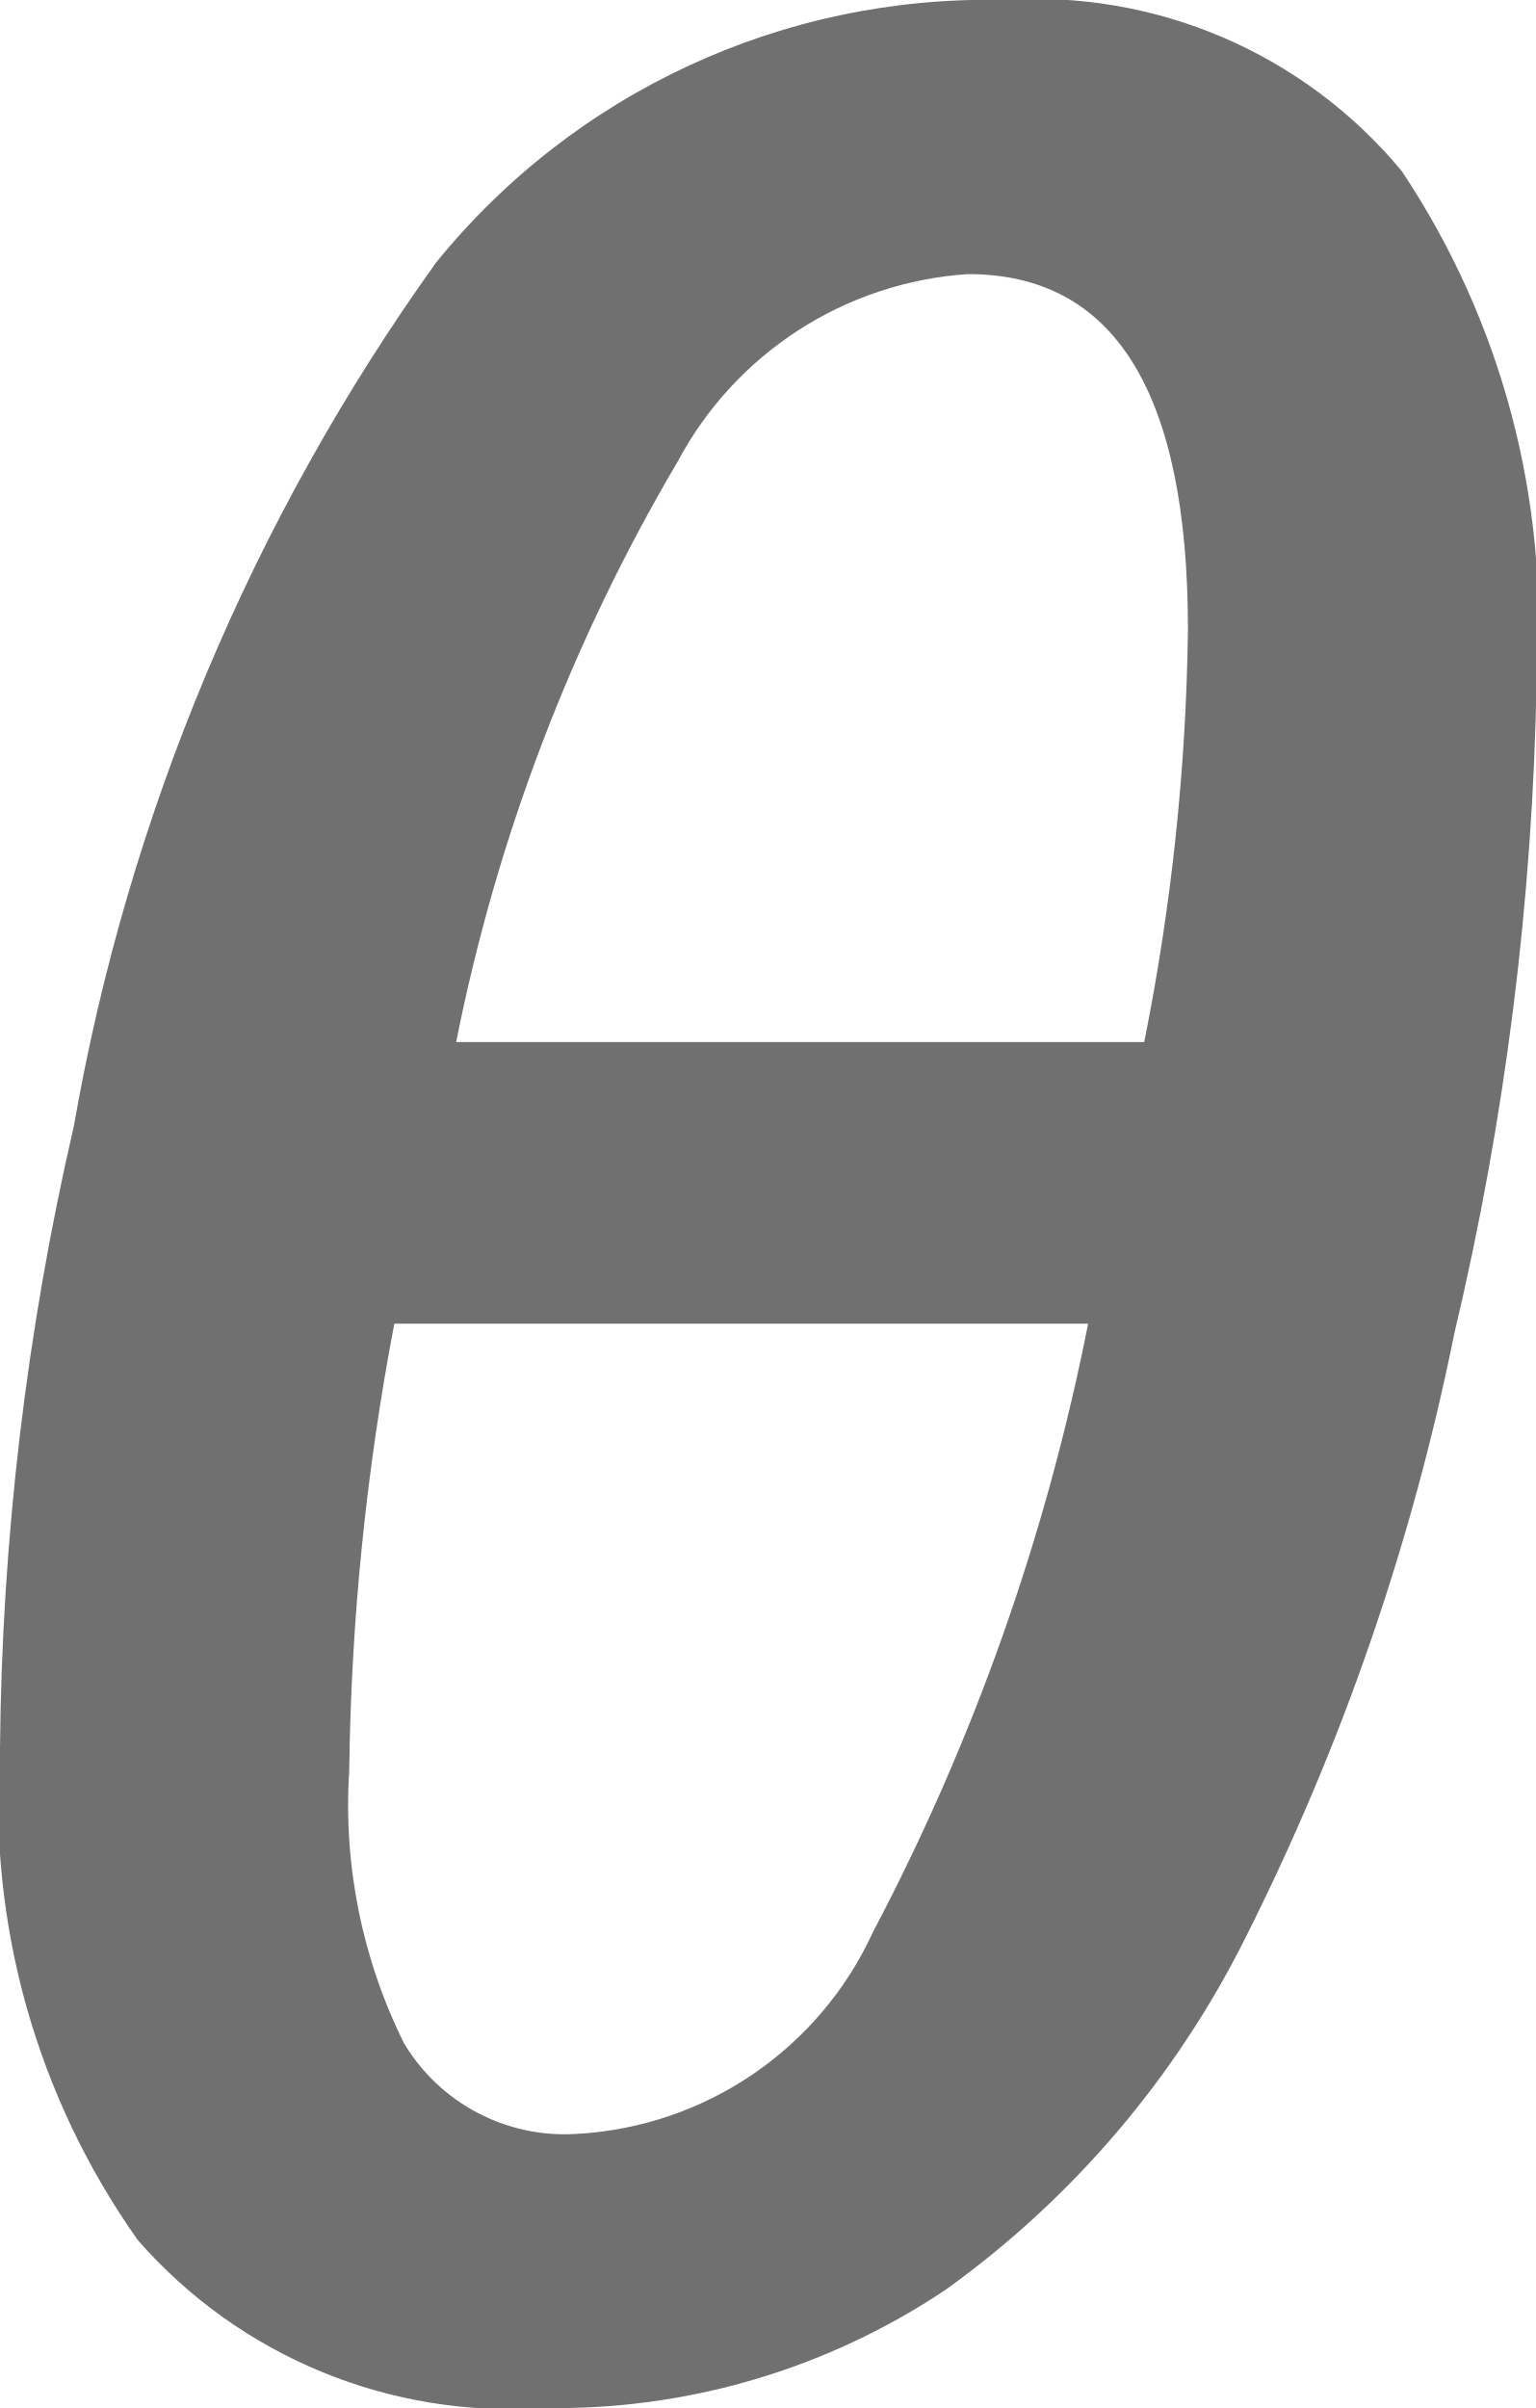
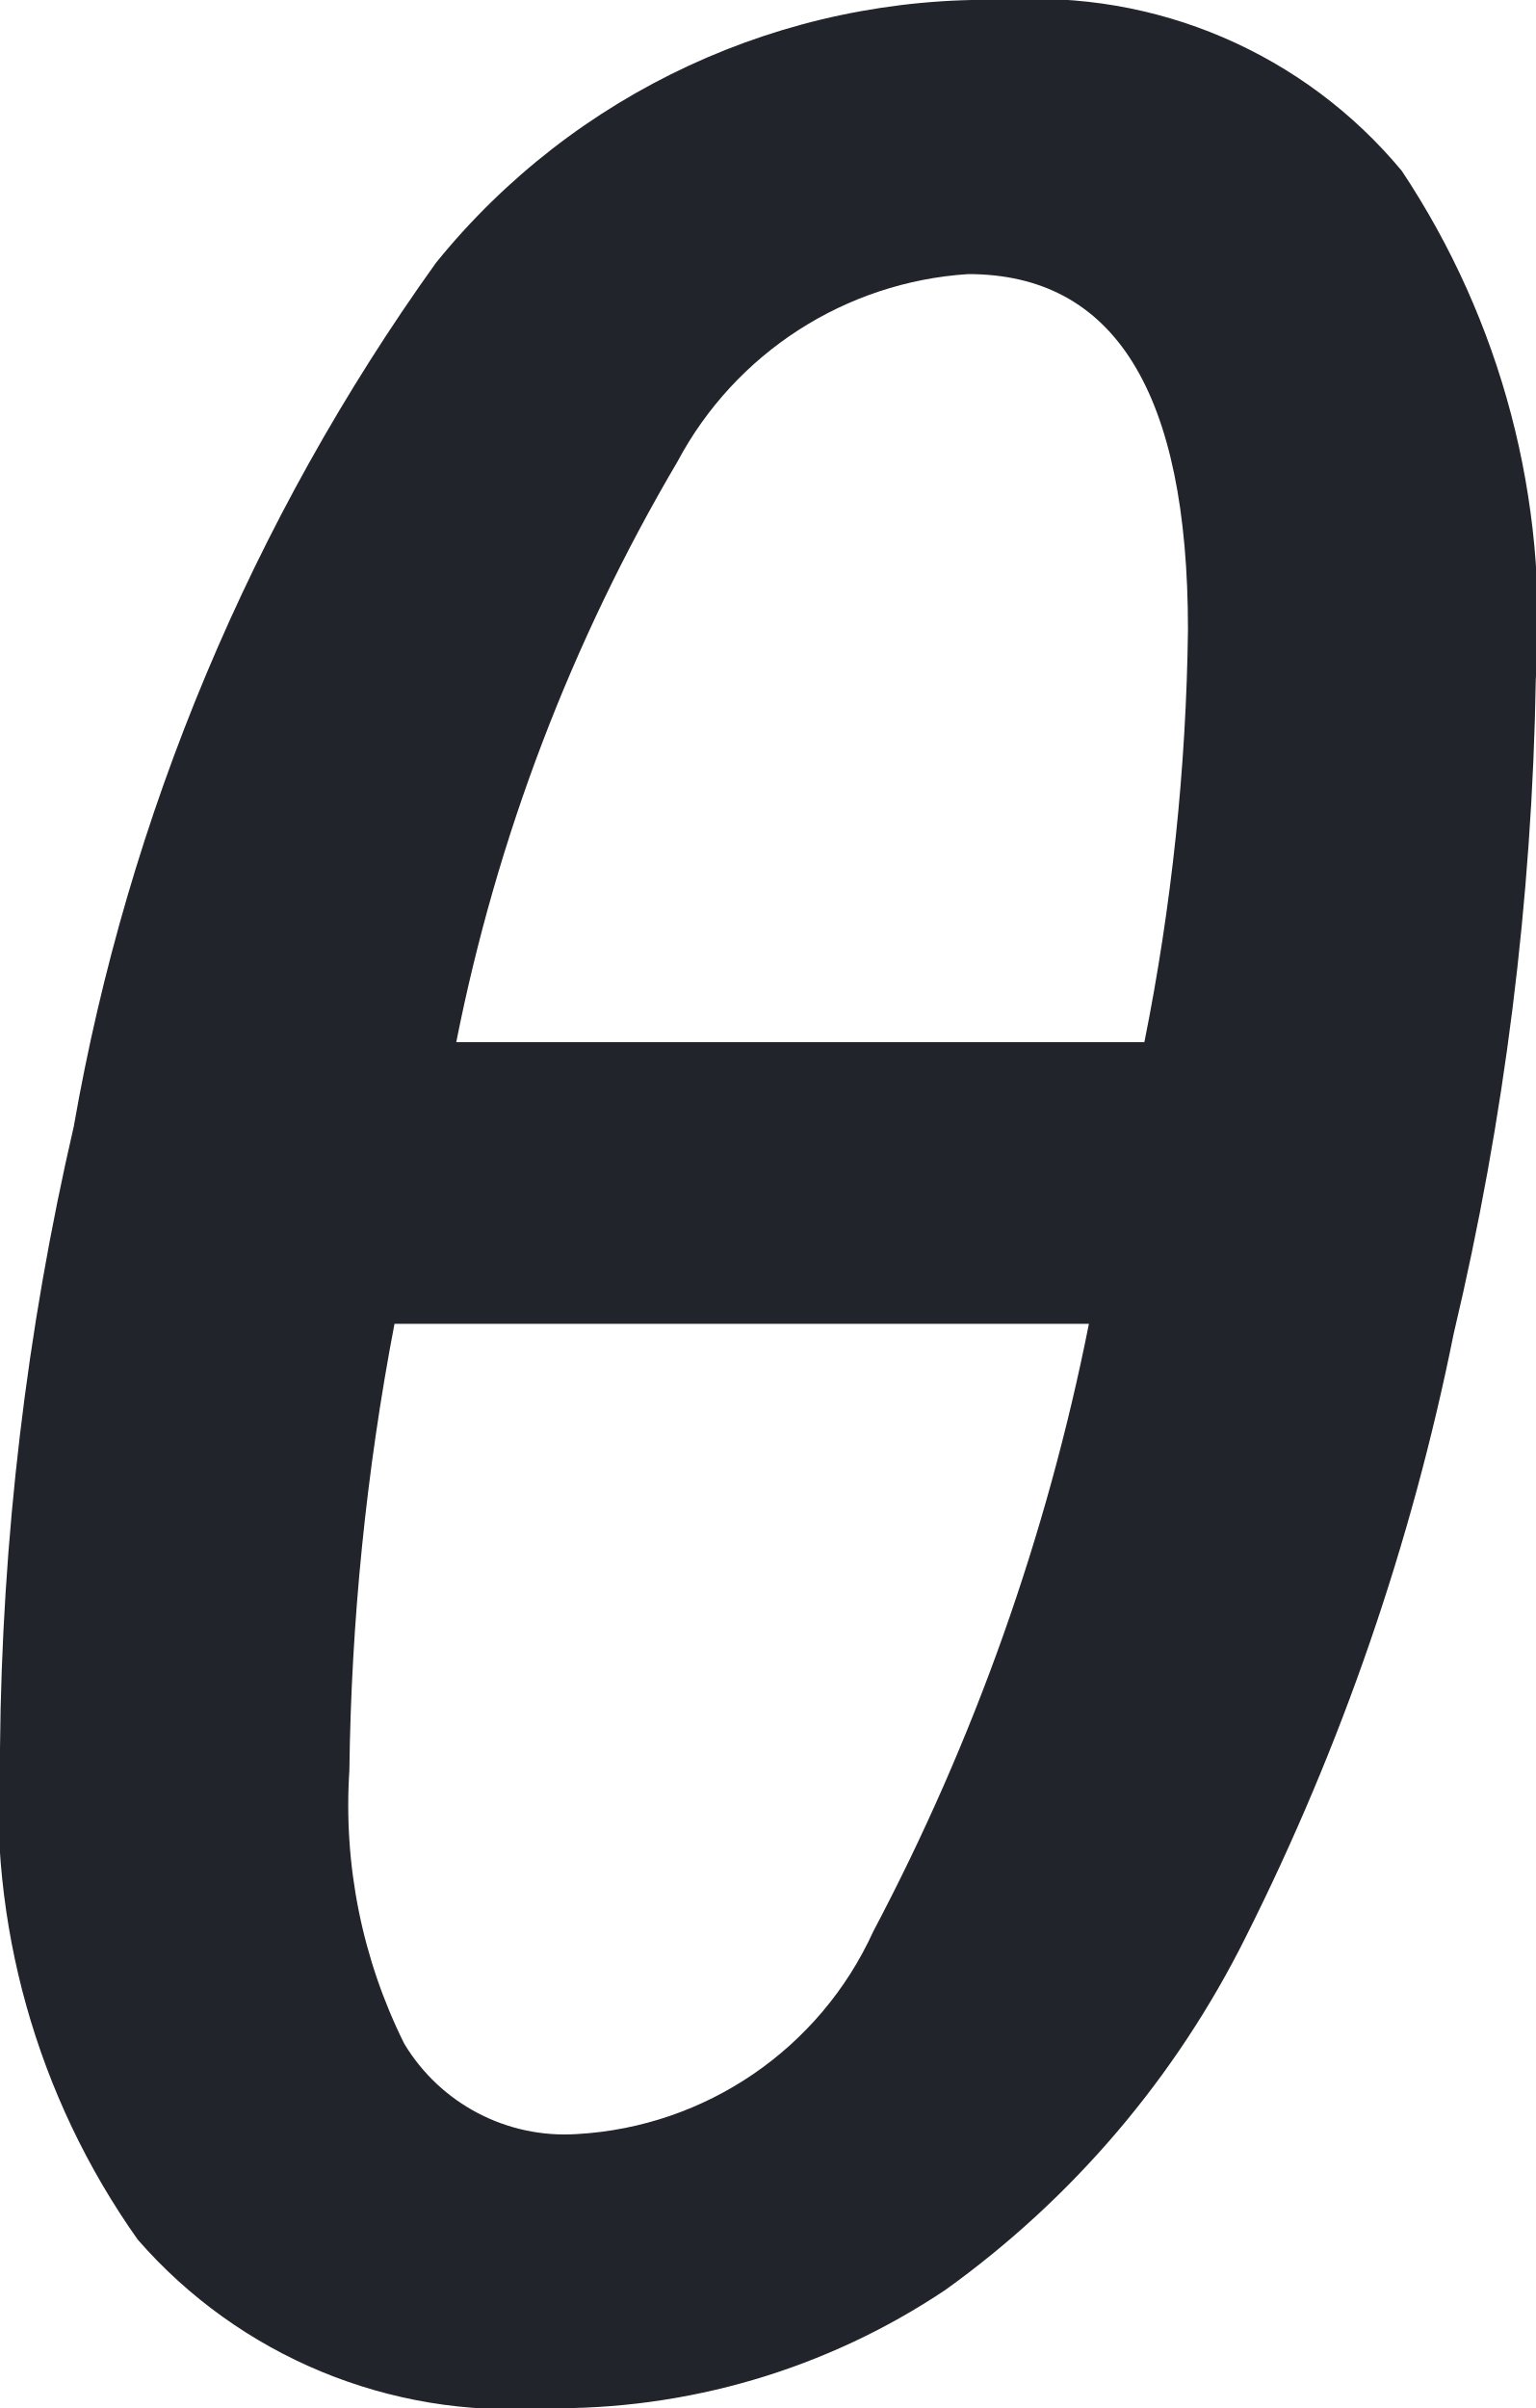
- <svg xmlns="http://www.w3.org/2000/svg" width="7.969" height="12.492" viewBox="0 0 7.969 12.492">
-   <defs>
-     <style>.a{fill:#707070;}</style>
-   </defs>
-   <path class="a" d="M-.926.156A2.565,2.565,0,0,1-3.031-.715a3.939,3.939,0,0,1-.715-2.551,14.879,14.879,0,0,1,.383-3.227,10.914,10.914,0,0,1,1.879-4.48,3.681,3.681,0,0,1,2.941-1.363,2.47,2.47,0,0,1,2.07.887,4.22,4.22,0,0,1,.7,2.637A15.809,15.809,0,0,1,3.8-5.418,12.422,12.422,0,0,1,2.719-2.289,4.994,4.994,0,0,1,1.16-.457,3.633,3.633,0,0,1-.926.156Zm.172-1.422A1.8,1.8,0,0,0,.785-2.316,11.572,11.572,0,0,0,1.9-5.469H-1.7a13.192,13.192,0,0,0-.234,2.32,2.776,2.776,0,0,0,.285,1.414A.971.971,0,0,0-.754-1.266Zm2.031-9.648A1.843,1.843,0,0,0-.23-9.941,9.6,9.6,0,0,0-1.379-6.93h3.57A11.621,11.621,0,0,0,2.418-9.07Q2.418-10.914,1.277-10.914Z" transform="translate(3.746 12.336)" />
+ <svg xmlns="http://www.w3.org/2000/svg" width="9.97" height="15.629" viewBox="0 0 9.97 15.629">
+   <path d="M-.217,3.294A3.21,3.21,0,0,1-2.852,2.2,4.929,4.929,0,0,1-3.746-.988a18.615,18.615,0,0,1,.479-4.037A13.655,13.655,0,0,1-.916-10.63a4.605,4.605,0,0,1,3.68-1.706,3.09,3.09,0,0,1,2.59,1.109,5.28,5.28,0,0,1,.87,3.3,19.779,19.779,0,0,1-.533,4.247A15.541,15.541,0,0,1,4.342.234a6.248,6.248,0,0,1-1.95,2.292A4.546,4.546,0,0,1-.217,3.294ZM0,1.515A2.253,2.253,0,0,0,1.923.2a14.478,14.478,0,0,0,1.4-3.944H-1.185a16.506,16.506,0,0,0-.293,2.9A3.473,3.473,0,0,0-1.122.928,1.215,1.215,0,0,0,0,1.515ZM2.539-10.557A2.306,2.306,0,0,0,.652-9.34,12.017,12.017,0,0,0-.784-5.572H3.683A14.54,14.54,0,0,0,3.966-8.25Q3.966-10.557,2.539-10.557Z" transform="translate(3.746 12.336)" fill="#22242b" />
</svg>
